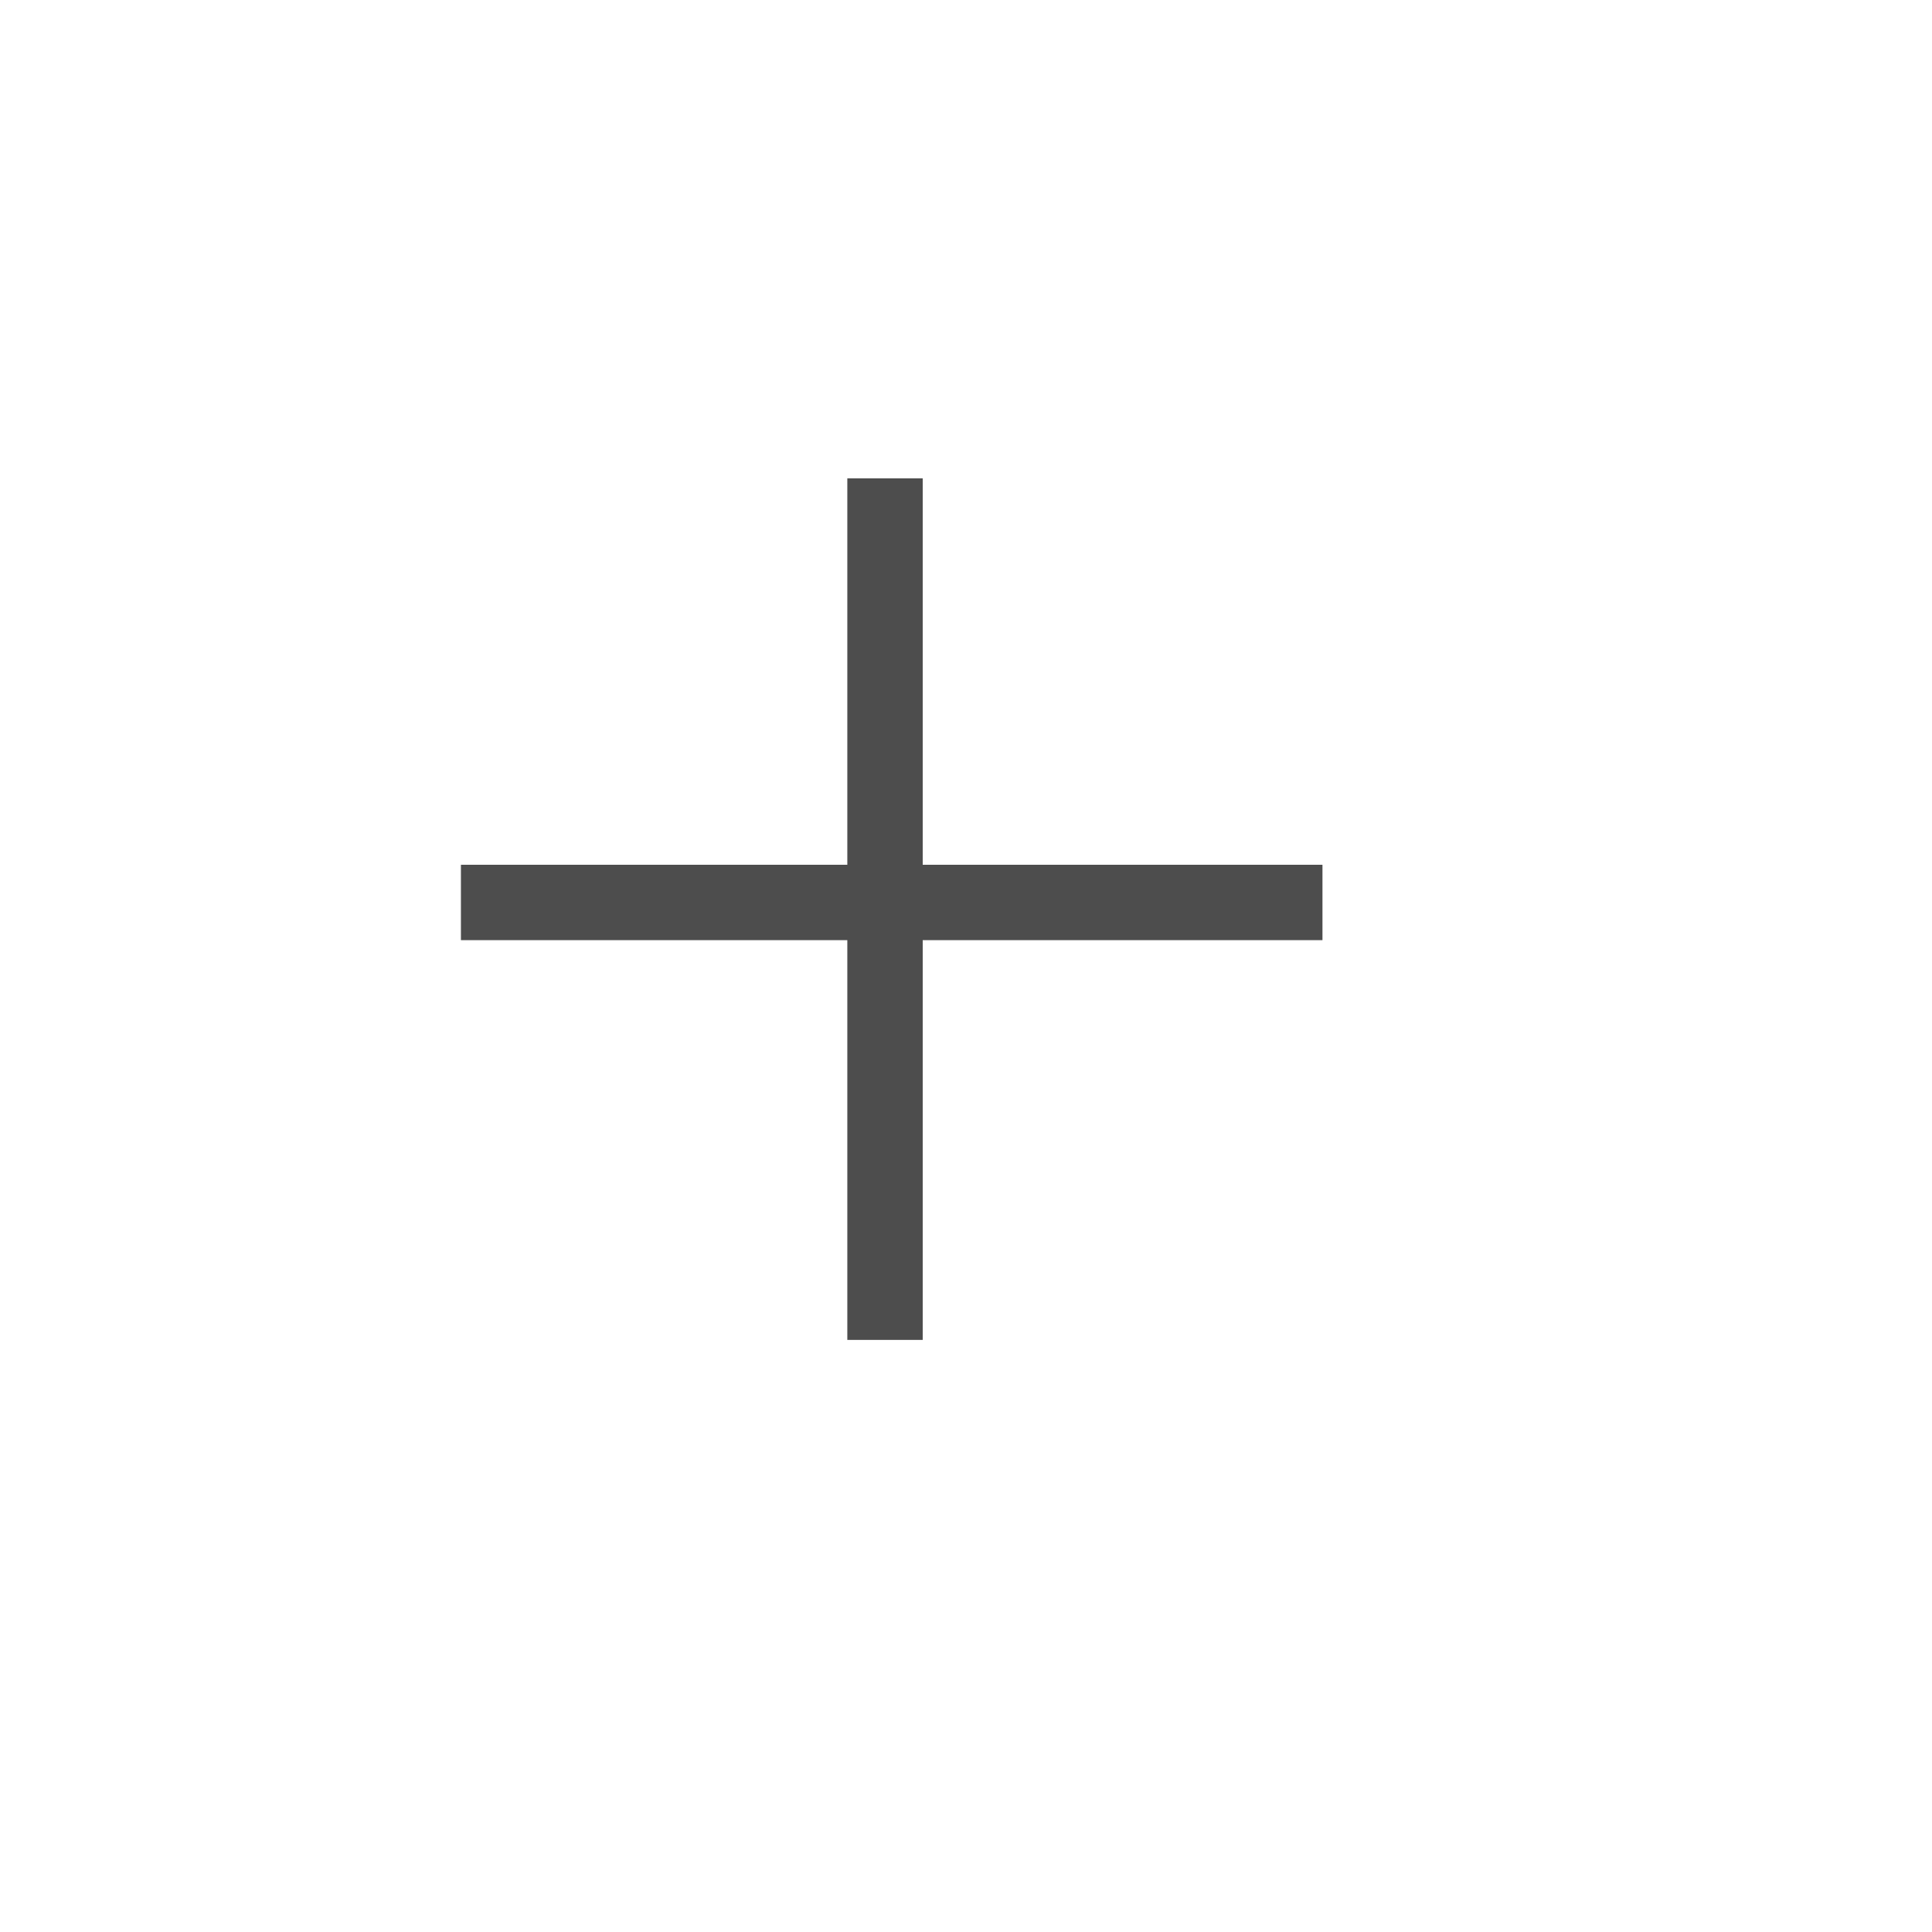
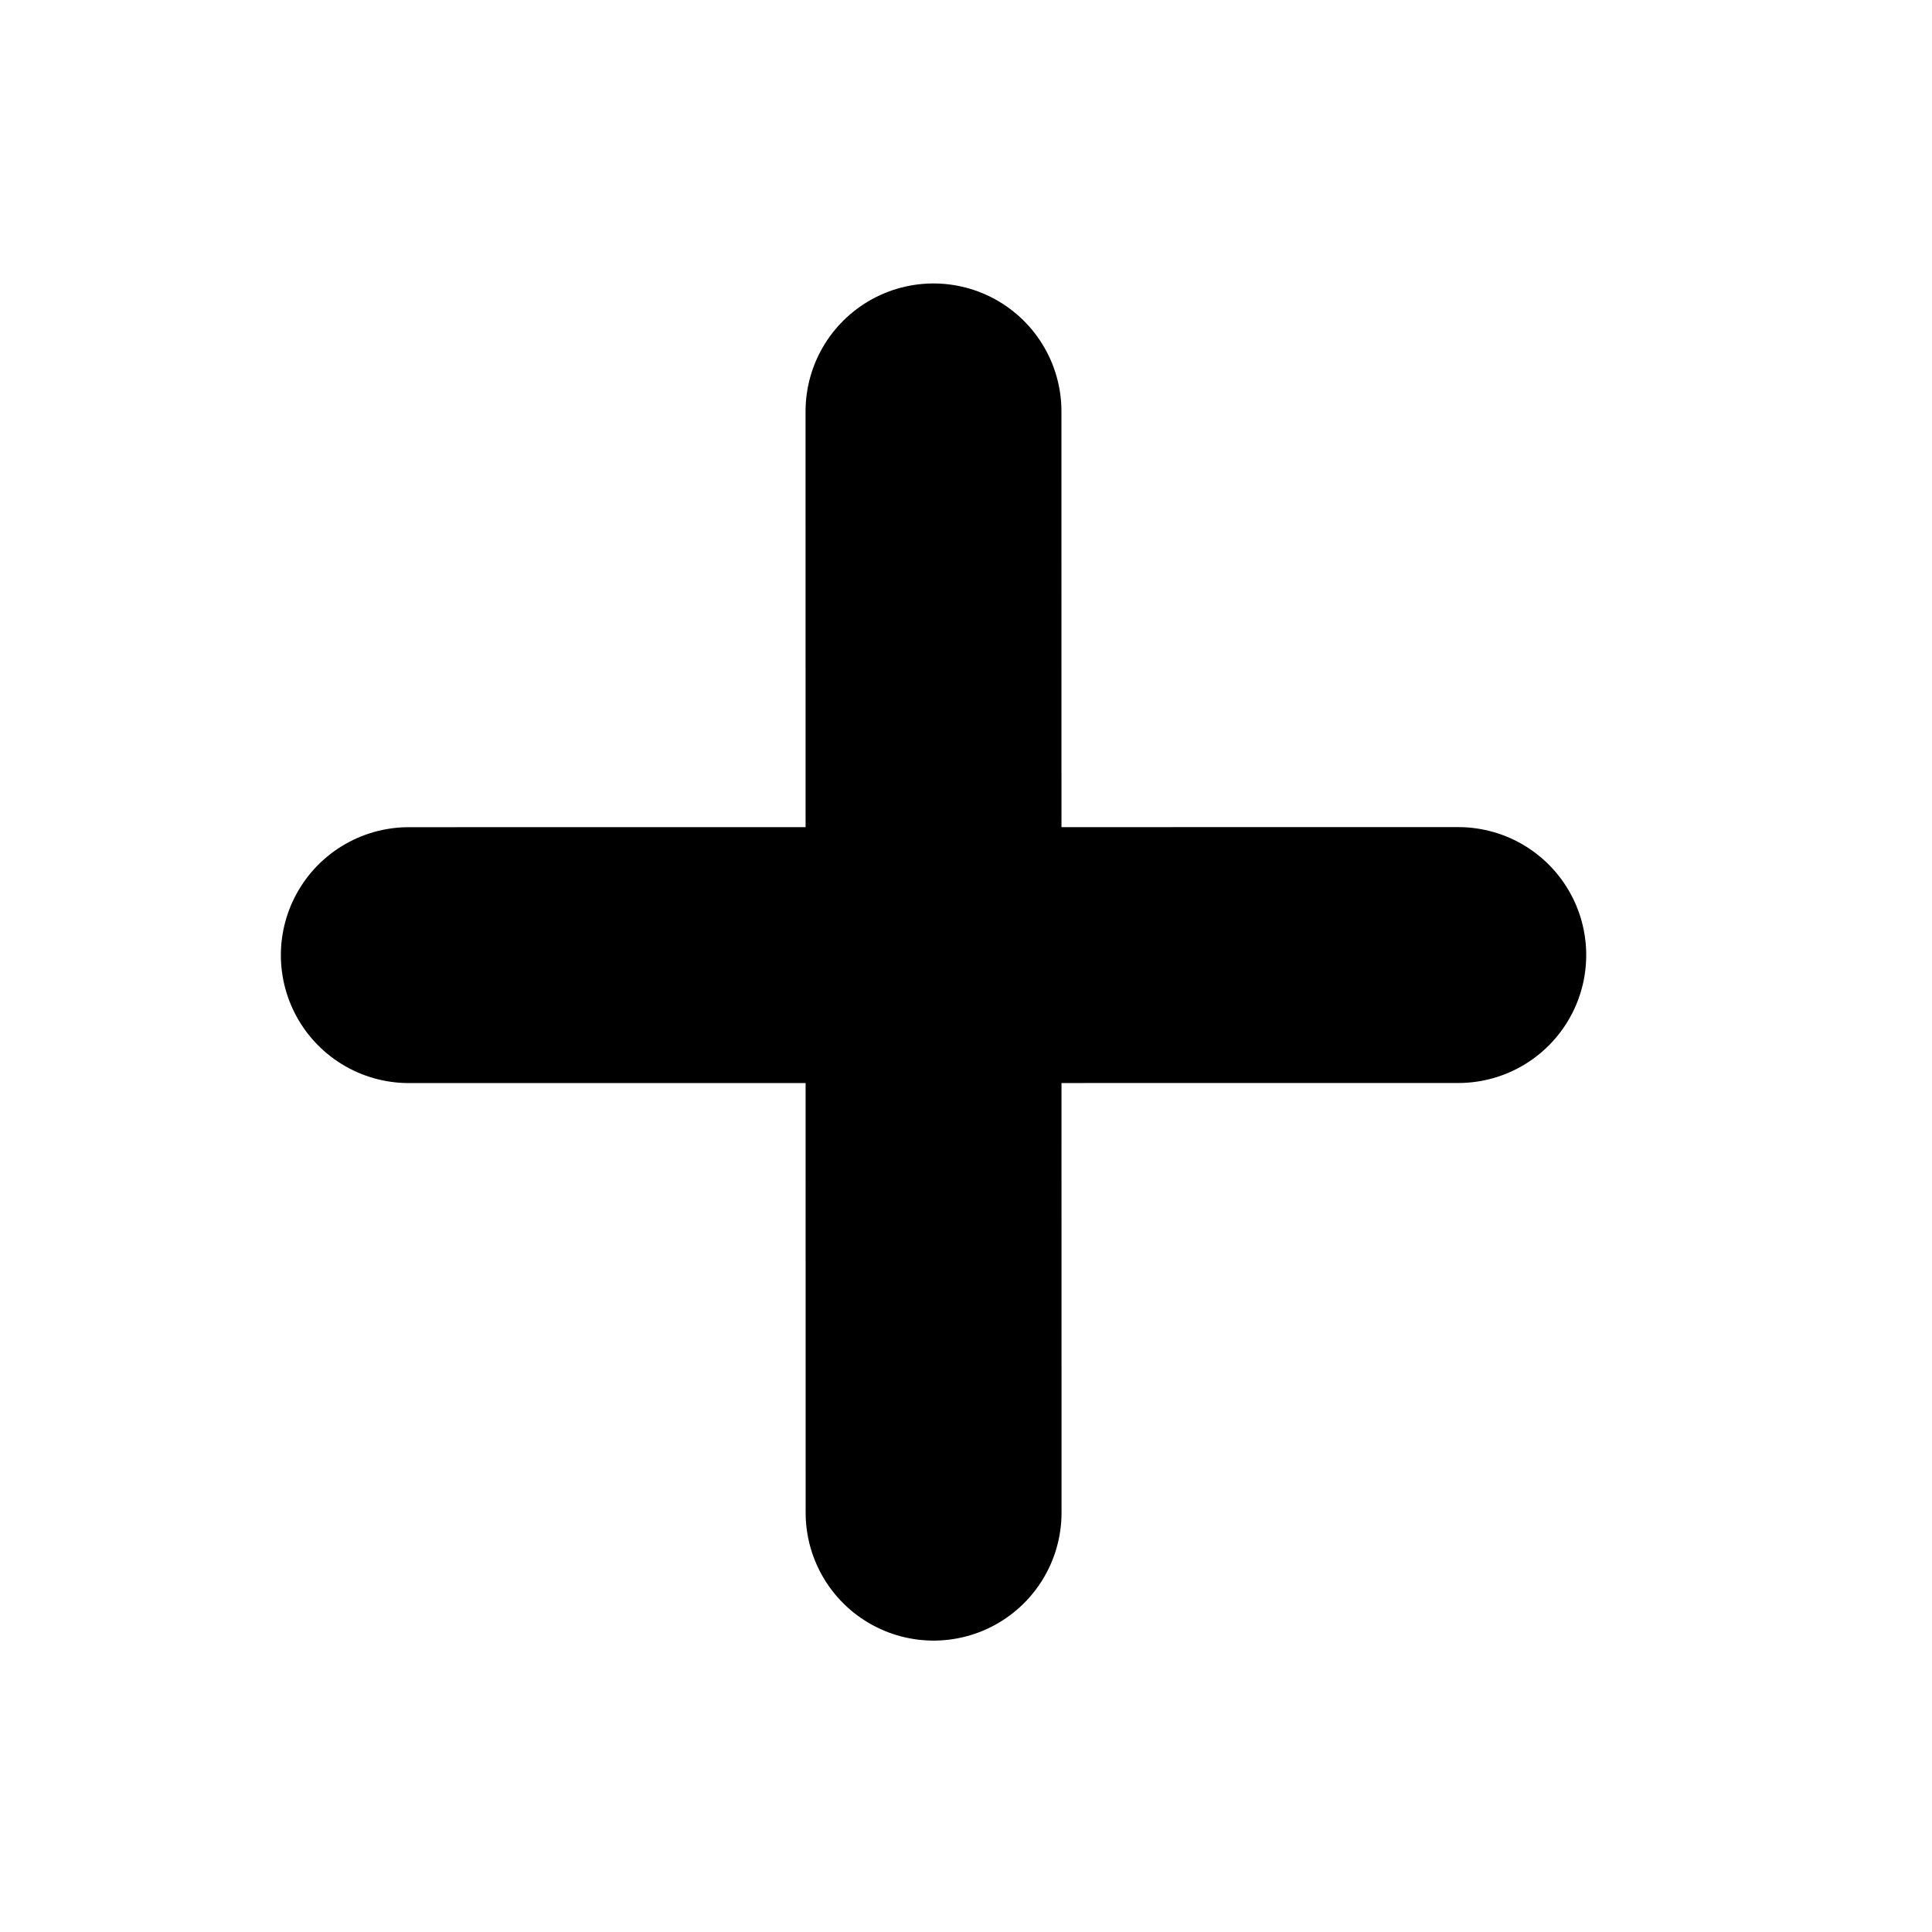
- <svg xmlns="http://www.w3.org/2000/svg" viewBox="0 0 500 500">
-   <rect x="119.287" y="223.802" width="222.965" height="19.51" style="fill: rgb(77, 77, 77);" />
-   <rect x="219.287" y="123.802" height="222.965" width="19.51" style="fill: rgb(77, 77, 77);" />
+ <svg xmlns="http://www.w3.org/2000/svg" viewBox="0 0 151 151" width="296px" height="296px">
+   <g transform="matrix(1, 0, 0, 1, 9.189736, -28.51301)" />
+   <g transform="matrix(1, 0, 0, 1, 9.189736, -28.51301)" />
+   <g transform="matrix(1, 0, 0, 1, 9.189736, -28.51301)" />
+   <g transform="matrix(1, 0, 0, 1, 9.189736, -28.51301)" />
+   <g transform="matrix(1, 0, 0, 1, 9.189736, -28.51301)" />
+   <g transform="matrix(1, 0, 0, 1, 9.189736, -28.51301)" />
+   <g transform="matrix(1, 0, 0, 1, 9.189736, -28.51301)" />
+   <g transform="matrix(1, 0, 0, 1, 9.189736, -28.51301)" />
+   <g transform="matrix(1, 0, 0, 1, 9.189736, -28.51301)" />
+   <g transform="matrix(1, 0, 0, 1, 9.189736, -28.51301)" />
+   <g transform="matrix(1, 0, 0, 1, 9.189736, -28.51301)" />
+   <g transform="matrix(1, 0, 0, 1, 9.189736, -28.51301)" />
+   <g transform="matrix(1, 0, 0, 1, 9.189736, -28.51301)" />
+   <g transform="matrix(1, 0, 0, 1, 9.189736, -28.51301)" />
+   <g transform="matrix(1, 0, 0, 1, 9.189736, -28.51301)" />
+   <g transform="matrix(1, 0, 0, 1, 9.189736, -28.51301)" />
+   <g transform="matrix(1, 0, 0, 1, 9.189736, -28.51301)" />
+   <g transform="matrix(1, 0, 0, 1, 9.189736, -28.51301)" />
+   <g transform="matrix(1, 0, 0, 1, 9.189736, -28.51301)" />
+   <g transform="matrix(1, 0, 0, 1, 9.189736, -28.51301)" />
+   <g transform="matrix(1, 0, 0, 1, 9.189736, -28.51301)" />
+   <g transform="matrix(1, 0, 0, 1, 9.189736, -28.51301)" />
+   <g transform="matrix(1, 0, 0, 1, 9.189736, -28.51301)" />
+   <g transform="matrix(1, 0, 0, 1, 9.189736, -28.51301)" />
+   <g transform="matrix(1, 0, 0, 1, 9.189736, -28.51301)" />
+   <g transform="matrix(1, 0, 0, 1, 9.189736, -28.51301)" />
+   <g transform="matrix(1, 0, 0, 1, 9.189736, -28.51301)" />
+   <g transform="matrix(1, 0, 0, 1, 9.189736, -28.51301)" />
+   <g transform="matrix(1, 0, 0, 1, 9.189736, -28.51301)" />
+   <g transform="matrix(1, 0, 0, 1, 9.189736, -28.51301)" />
+   <g transform="matrix(1, 0, 0, 1, -80.34434, -67.45402)" />
+   <g transform="matrix(1, 0, 0, 1, -80.34434, -67.45402)" />
+   <g transform="matrix(1, 0, 0, 1, -80.34434, -67.45402)" />
+   <g transform="matrix(1, 0, 0, 1, -80.34434, -67.45402)" />
+   <g transform="matrix(1, 0, 0, 1, -80.34434, -67.45402)" />
+   <g transform="matrix(1, 0, 0, 1, -80.34434, -67.45402)" />
+   <g transform="matrix(1, 0, 0, 1, -80.34434, -67.45402)" />
+   <g transform="matrix(1, 0, 0, 1, -80.34434, -67.45402)" />
+   <g transform="matrix(1, 0, 0, 1, -80.34434, -67.45402)" />
+   <g transform="matrix(1, 0, 0, 1, -80.34434, -67.45402)" />
+   <g transform="matrix(1, 0, 0, 1, -80.34434, -67.45402)" />
+   <g transform="matrix(1, 0, 0, 1, -80.34434, -67.45402)" />
+   <g transform="matrix(1, 0, 0, 1, -80.34434, -67.45402)" />
+   <g transform="matrix(1, 0, 0, 1, -80.34434, -67.45402)" />
+   <g transform="matrix(1, 0, 0, 1, -80.34434, -67.45402)" />
+   <g transform="matrix(1, 0, 0, 1, -42.9316, -5.640024)" />
+   <g transform="matrix(1, 0, 0, 1, -42.9316, -5.640024)" />
+   <g transform="matrix(1, 0, 0, 1, -42.9316, -5.640024)" />
+   <g transform="matrix(1, 0, 0, 1, -42.9316, -5.640024)" />
+   <g transform="matrix(1, 0, 0, 1, -42.9316, -5.640024)" />
+   <g transform="matrix(1, 0, 0, 1, -42.9316, -5.640024)" />
+   <g transform="matrix(1, 0, 0, 1, -42.9316, -5.640024)" />
+   <g transform="matrix(1, 0, 0, 1, -42.9316, -5.640024)" />
+   <g transform="matrix(1, 0, 0, 1, -42.9316, -5.640024)" />
+   <g transform="matrix(1, 0, 0, 1, -42.9316, -5.640024)" />
+   <g transform="matrix(1, 0, 0, 1, -42.9316, -5.640024)" />
+   <g transform="matrix(1, 0, 0, 1, -42.9316, -5.640024)" />
+   <g transform="matrix(1, 0, 0, 1, -42.9316, -5.640024)" />
+   <g transform="matrix(1, 0, 0, 1, -42.9316, -5.640024)" />
+   <g transform="matrix(1, 0, 0, 1, -42.9316, -5.640024)" />
+   <g transform="matrix(1, 0, 0, 1, -42.9316, -5.640024)" />
+   <g transform="matrix(1, 0, 0, 1, -42.9316, -5.640024)" />
+   <g transform="matrix(1, 0, 0, 1, -42.9316, -5.640024)" />
+   <g transform="matrix(1, 0, 0, 1, -42.9316, -5.640024)" />
+   <g transform="matrix(1, 0, 0, 1, -42.9316, -5.640024)" />
+   <g transform="matrix(1, 0, 0, 1, -42.9316, -5.640024)" />
+   <g transform="matrix(1, 0, 0, 1, -42.9316, -5.640024)" />
+   <g transform="matrix(1, 0, 0, 1, -42.9316, -5.640024)" />
+   <g transform="matrix(1, 0, 0, 1, -42.9316, -5.640024)" />
+   <g transform="matrix(1, 0, 0, 1, -42.9316, -5.640024)" />
+   <g transform="matrix(1, 0, 0, 1, -42.9316, -5.640024)" />
+   <g transform="matrix(1, 0, 0, 1, -42.9316, -5.640024)" />
+   <g transform="matrix(1, 0, 0, 1, -42.9316, -5.640024)" />
+   <g transform="matrix(1, 0, 0, 1, -42.9316, -5.640024)" />
+   <g transform="matrix(1, 0, 0, 1, -42.9316, -5.640024)" />
+   <g transform="matrix(1, 0, 0, 1, 8.941673, -25.97019)" />
+   <g transform="matrix(1, 0, 0, 1, 8.941673, -25.97019)" />
+   <g transform="matrix(1, 0, 0, 1, 8.941673, -25.97019)" />
+   <g transform="matrix(1, 0, 0, 1, 8.941673, -25.97019)" />
+   <g transform="matrix(1, 0, 0, 1, 8.941673, -25.97019)" />
+   <g transform="matrix(1, 0, 0, 1, 8.941673, -25.97019)" />
+   <g transform="matrix(1, 0, 0, 1, 8.941673, -25.97019)" />
+   <g transform="matrix(1, 0, 0, 1, 8.941673, -25.97019)" />
+   <g transform="matrix(1, 0, 0, 1, 8.941673, -25.97019)" />
+   <g transform="matrix(1, 0, 0, 1, 8.941673, -25.97019)" />
+   <g transform="matrix(1, 0, 0, 1, 8.941673, -25.97019)" />
+   <g transform="matrix(1, 0, 0, 1, 8.941673, -25.97019)" />
+   <g transform="matrix(1, 0, 0, 1, 8.941673, -25.97019)" />
+   <g transform="matrix(1, 0, 0, 1, 8.941673, -25.97019)" />
+   <g transform="matrix(1, 0, 0, 1, 8.941673, -25.97019)" />
+   <g transform="matrix(1, 0, 0, 1, 8.941673, -25.97019)" />
+   <g transform="matrix(1, 0, 0, 1, 8.941673, -25.97019)" />
+   <g transform="matrix(1, 0, 0, 1, 8.941673, -25.97019)" />
+   <g transform="matrix(1, 0, 0, 1, 8.941673, -25.97019)" />
+   <g transform="matrix(1, 0, 0, 1, 8.941673, -25.97019)" />
+   <g transform="matrix(1, 0, 0, 1, 8.941673, -25.97019)" />
+   <g transform="matrix(1, 0, 0, 1, 8.941673, -25.97019)" />
+   <g transform="matrix(1, 0, 0, 1, 8.941673, -25.97019)" />
+   <g transform="matrix(1, 0, 0, 1, 8.941673, -25.97019)" />
+   <g transform="matrix(1, 0, 0, 1, 8.941673, -25.97019)" />
+   <g transform="matrix(1, 0, 0, 1, 8.941673, -25.97019)" />
+   <g transform="matrix(1, 0, 0, 1, 8.941673, -25.97019)" />
+   <g transform="matrix(1, 0, 0, 1, 8.941673, -25.97019)" />
+   <g transform="matrix(1, 0, 0, 1, 8.941673, -25.97019)" />
+   <g transform="matrix(1, 0, 0, 1, 8.941673, -25.97019)" />
+   <line style="stroke-linejoin: round; stroke-linecap: round; stroke: rgb(0, 0, 0); stroke-width: 20px;" x1="72.963" y1="32.154" x2="72.963" y2="118.225" transform="matrix(1, -0.000081, 0.000081, 1, -0.00609, 0.00591)" />
+   <line style="stroke-linejoin: round; stroke-linecap: round; stroke: rgb(0, 0, 0); stroke-width: 20px;" x1="72.963" y1="33.636" x2="72.963" y2="115.659" transform="matrix(0.000073, 1, -1, 0.000073, 147.6052, 1.679053)" />
</svg>
